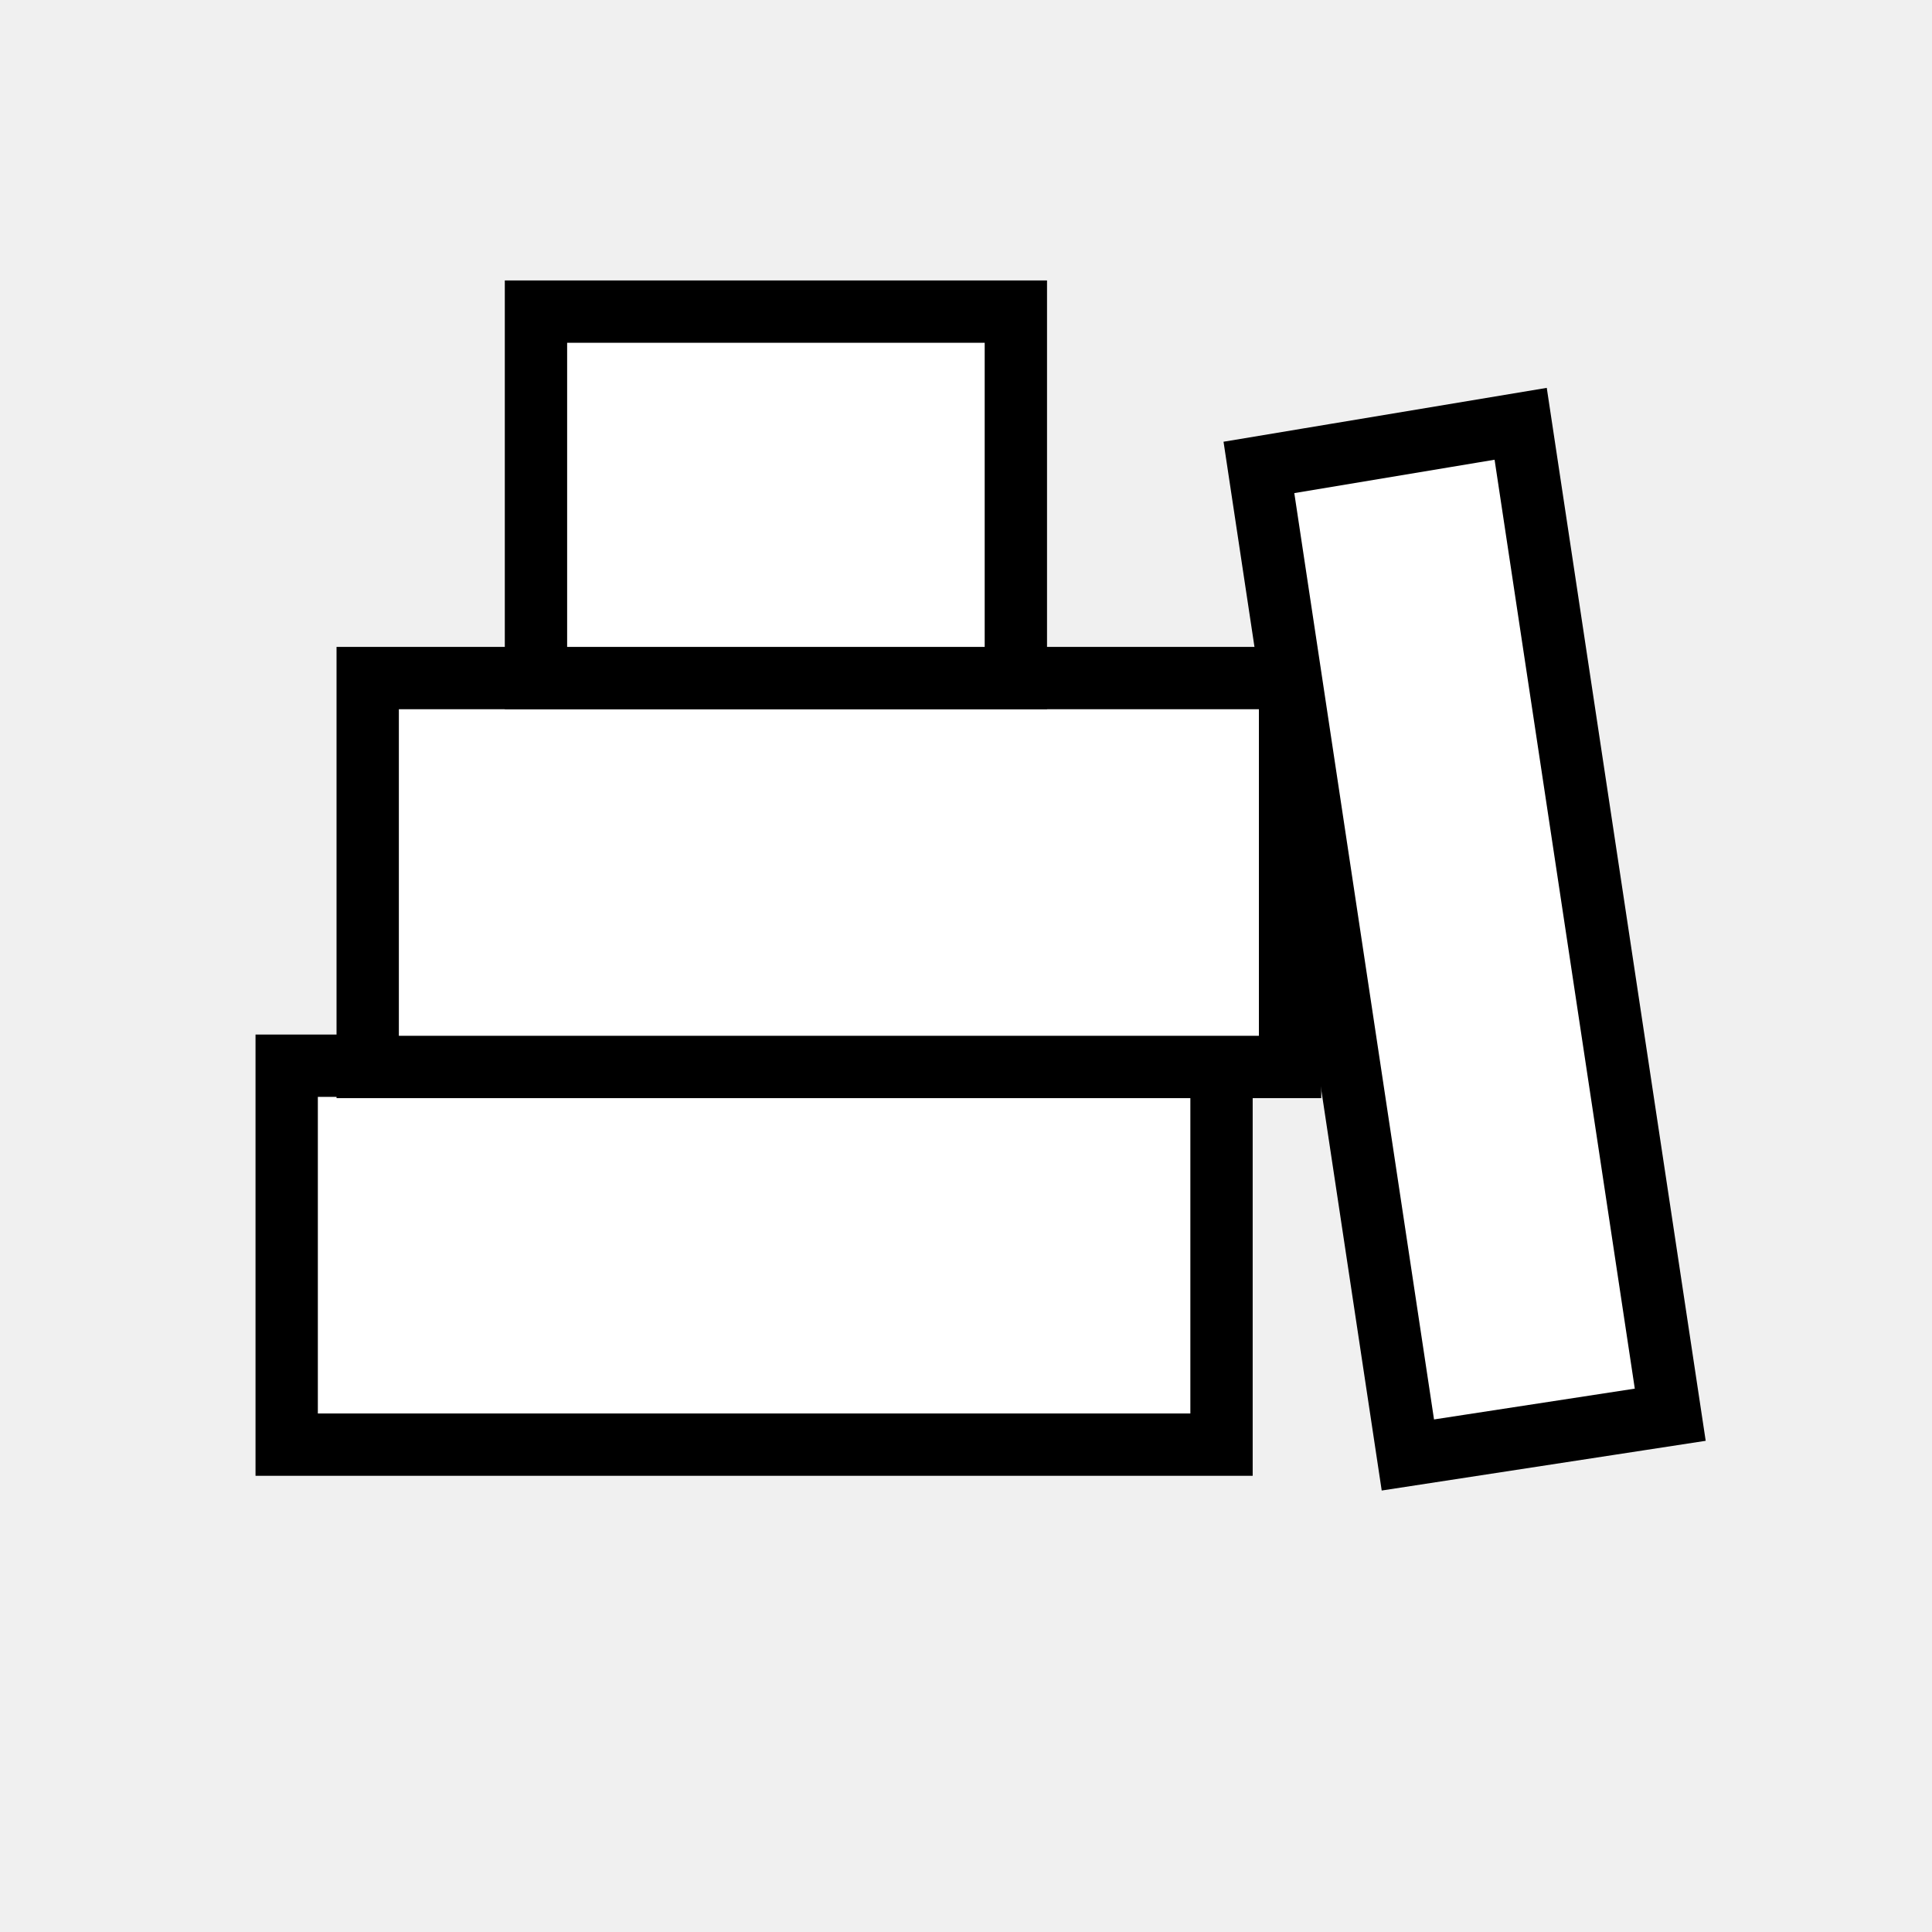
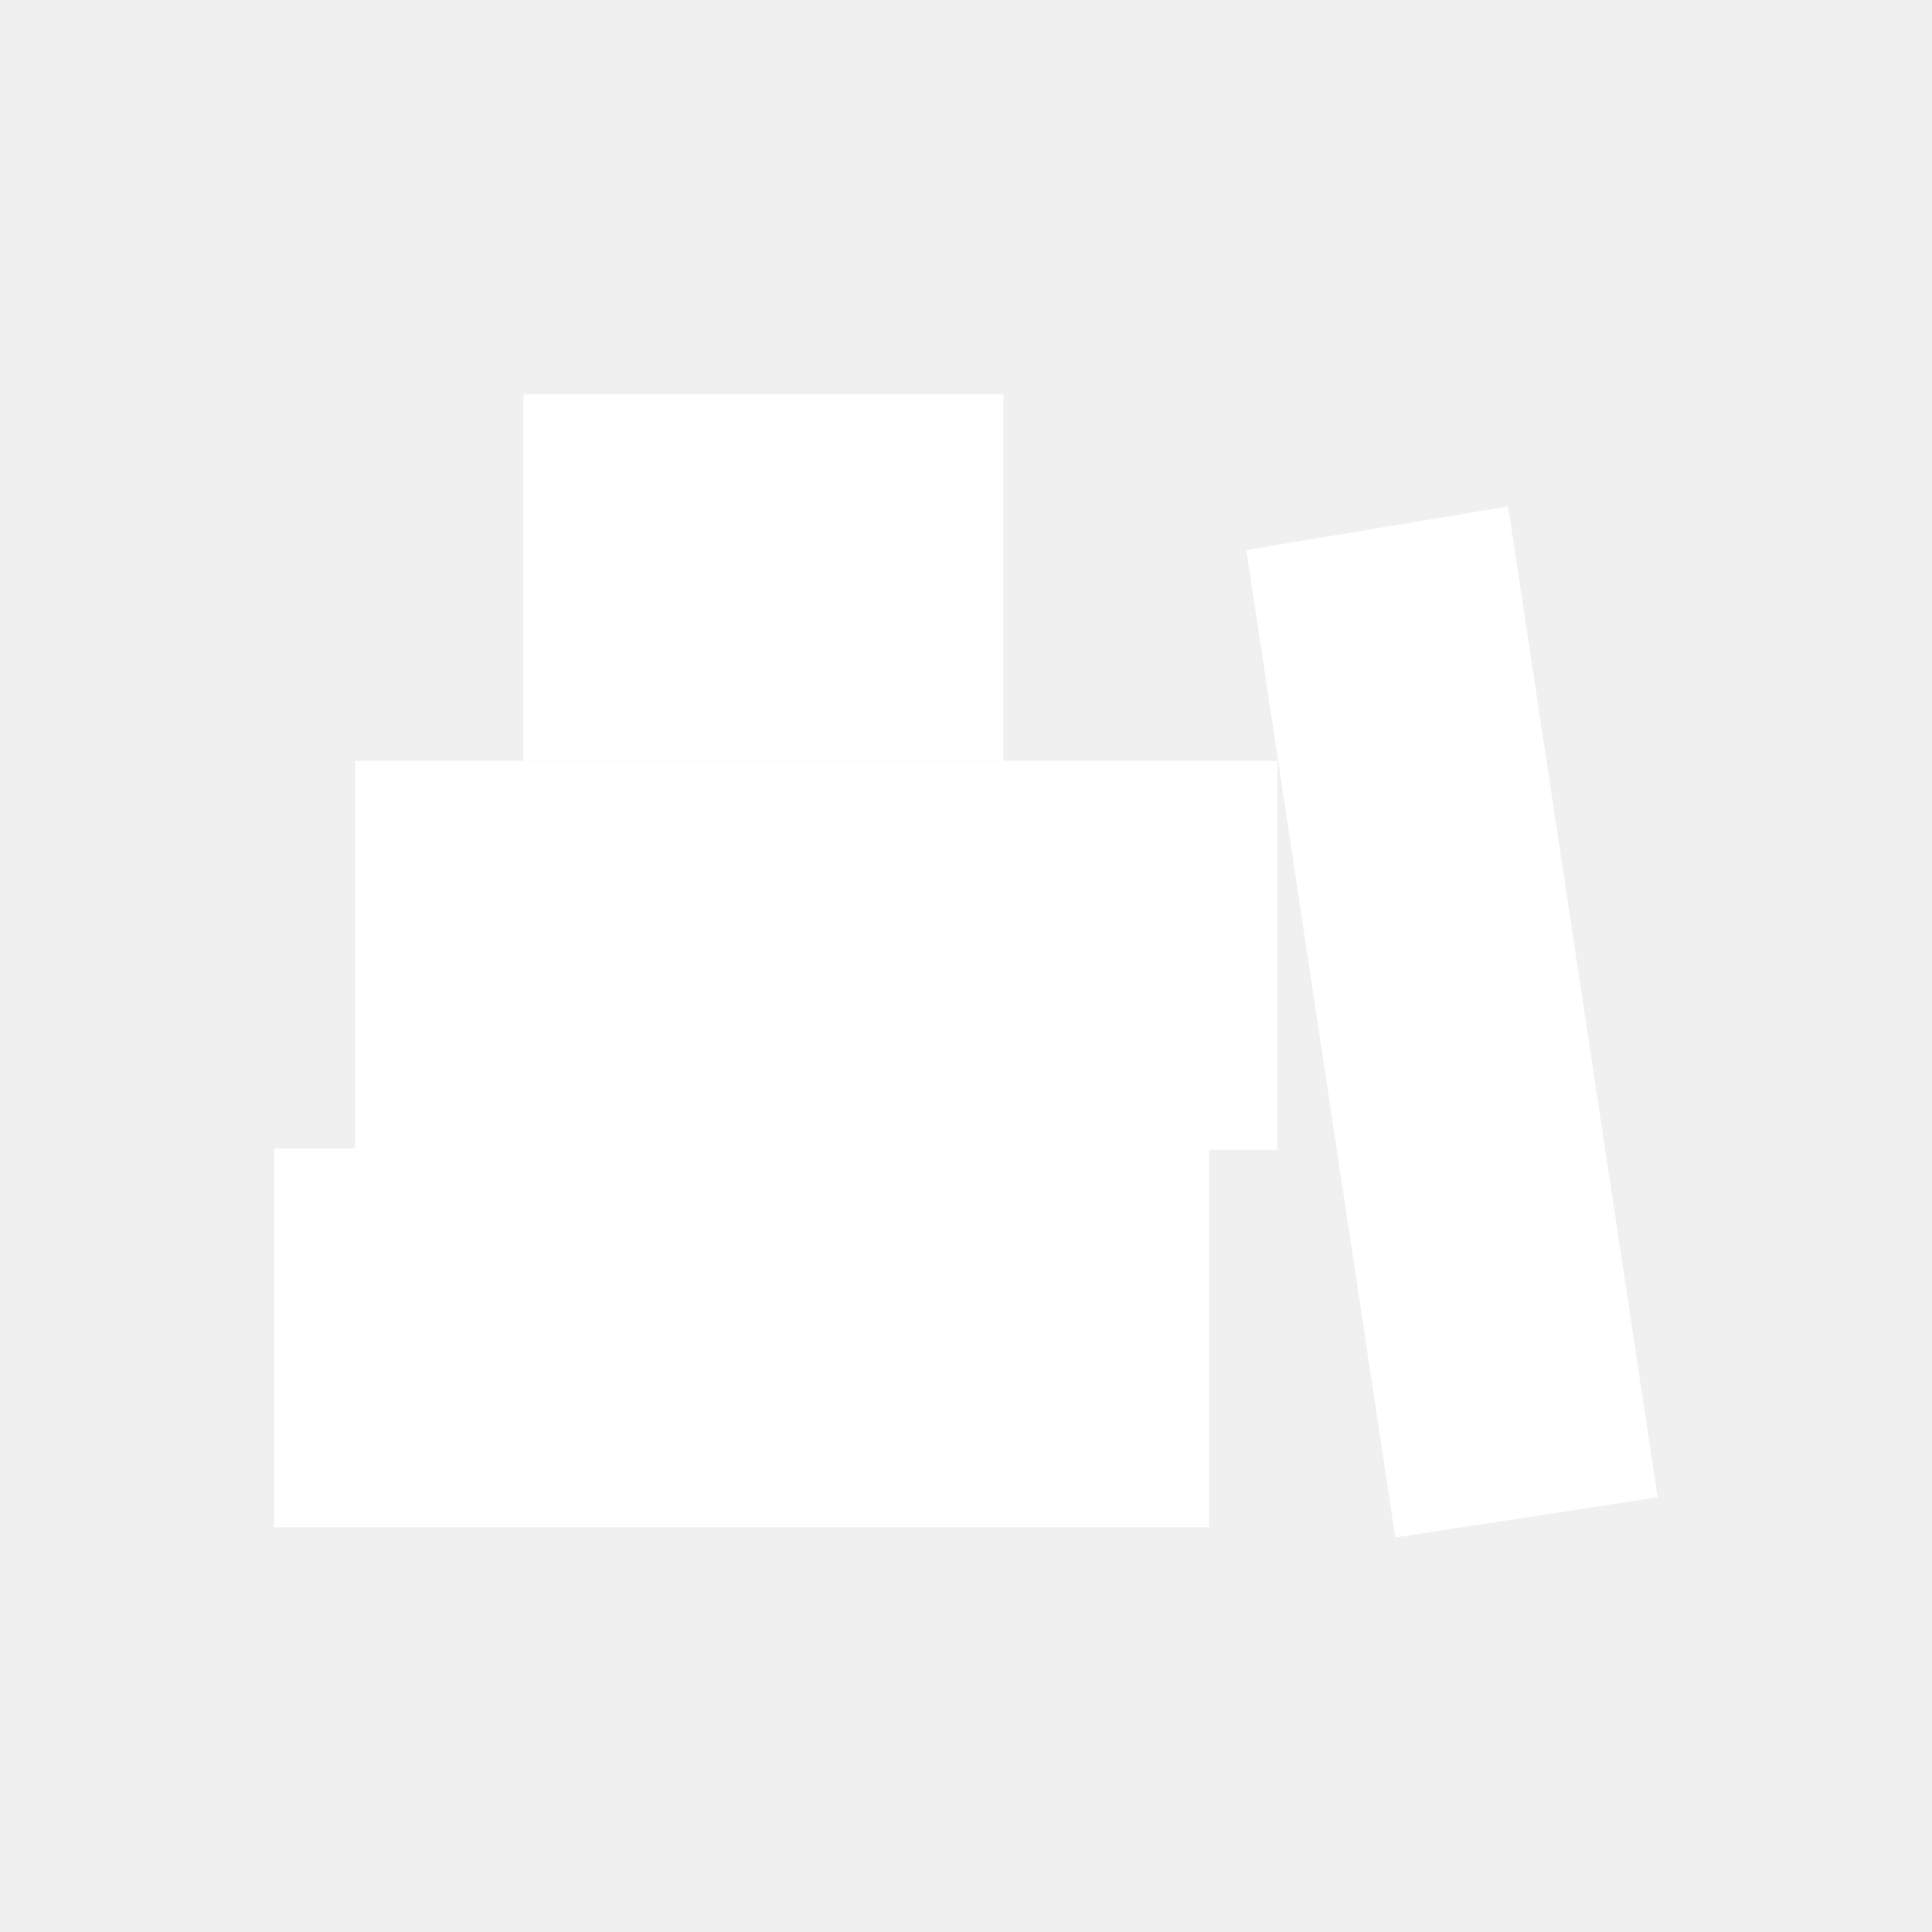
- <svg xmlns="http://www.w3.org/2000/svg" viewBox="-2 -1 31 31">
-   <g fill="#fff" stroke="#000" stroke-width="1">
-     <rect x="2.6" y="16.1" width="15" height="6.08" />
-     <rect x="3.9" y="9.88" width="14.8" height="6.24" />
-     <rect x="6.6" y="4" width="7.7" height="5.88" />
-     <path d="m18.2 6.5 4.2-.7 2.4 15.9-4.21.646z" />
+ <svg xmlns="http://www.w3.org/2000/svg" viewBox="0 0 100 100" fill="#000" stroke-linejoin="round">
+   <g fill="#fff">
+     <rect x="14.19" y="59.44" width="48.39" height="19.61" />
+     <rect x="18.38" y="39.38" width="47.74" height="20.13" />
+     <rect x="27.09" y="20.41" width="24.84" height="18.97" />
+     <path d="M64.51 28.47l13.55-2.26l7.74 51.29l-13.58 2.08z" />
  </g>
</svg>
